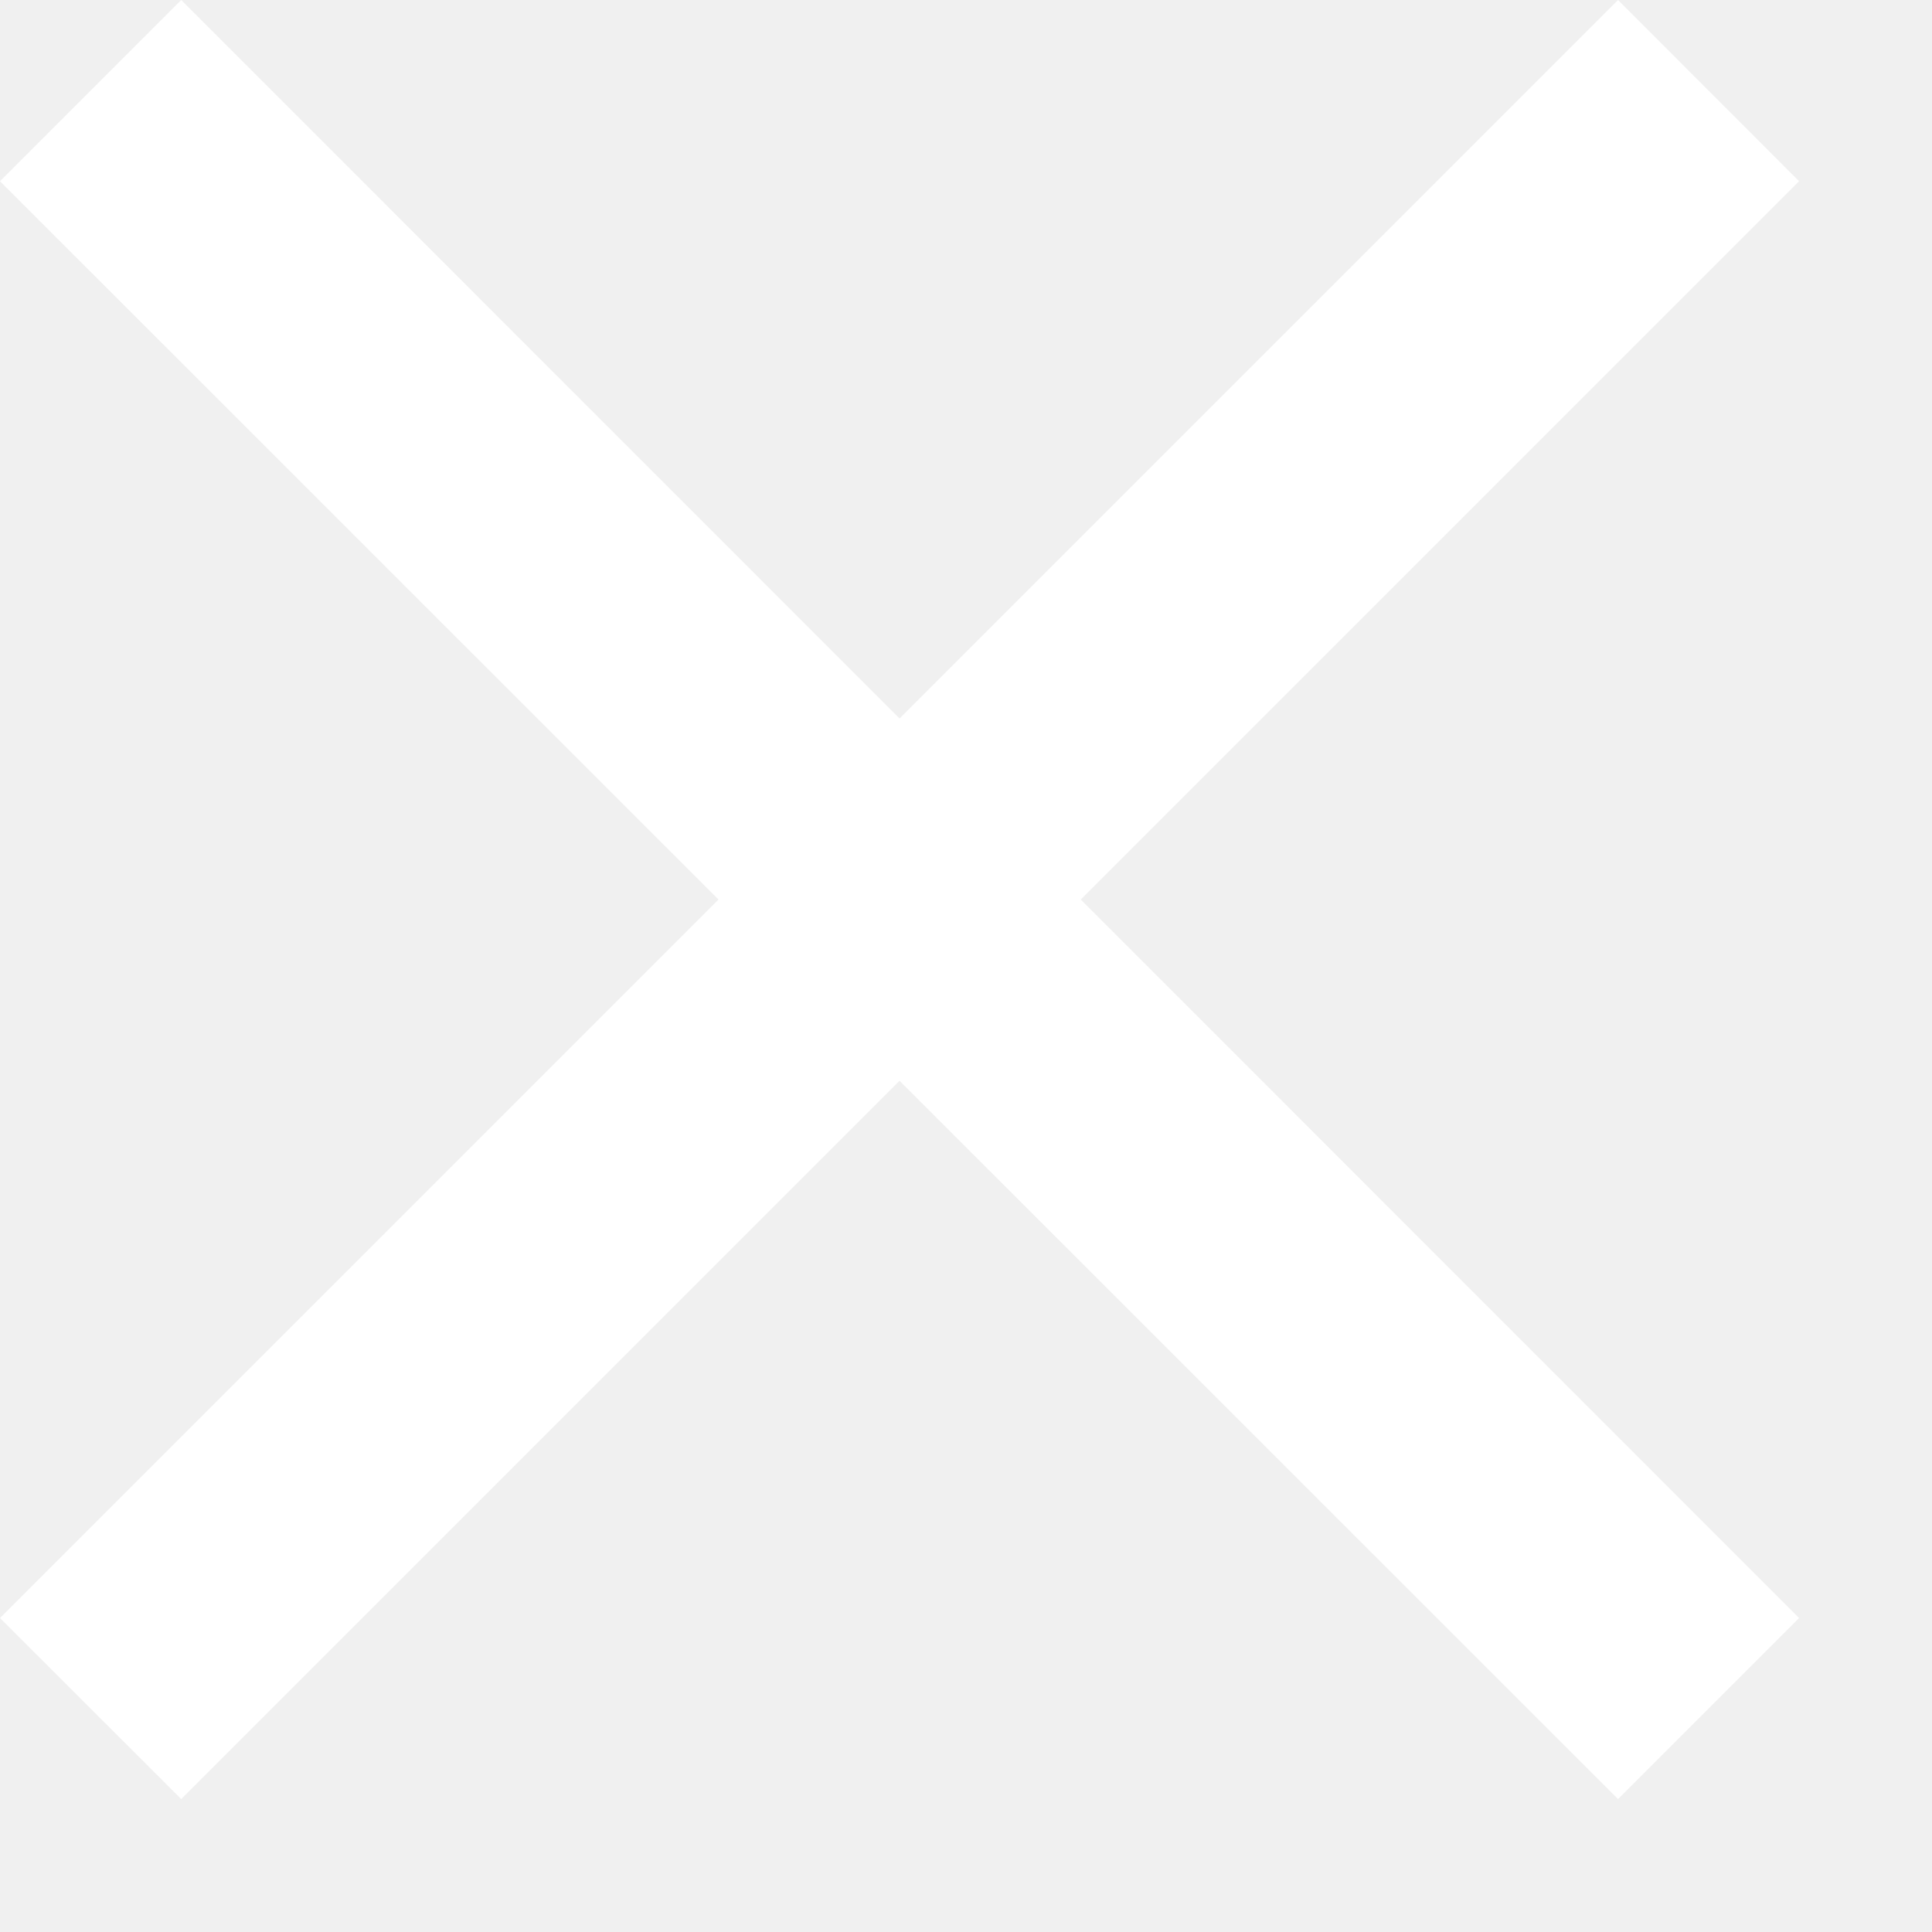
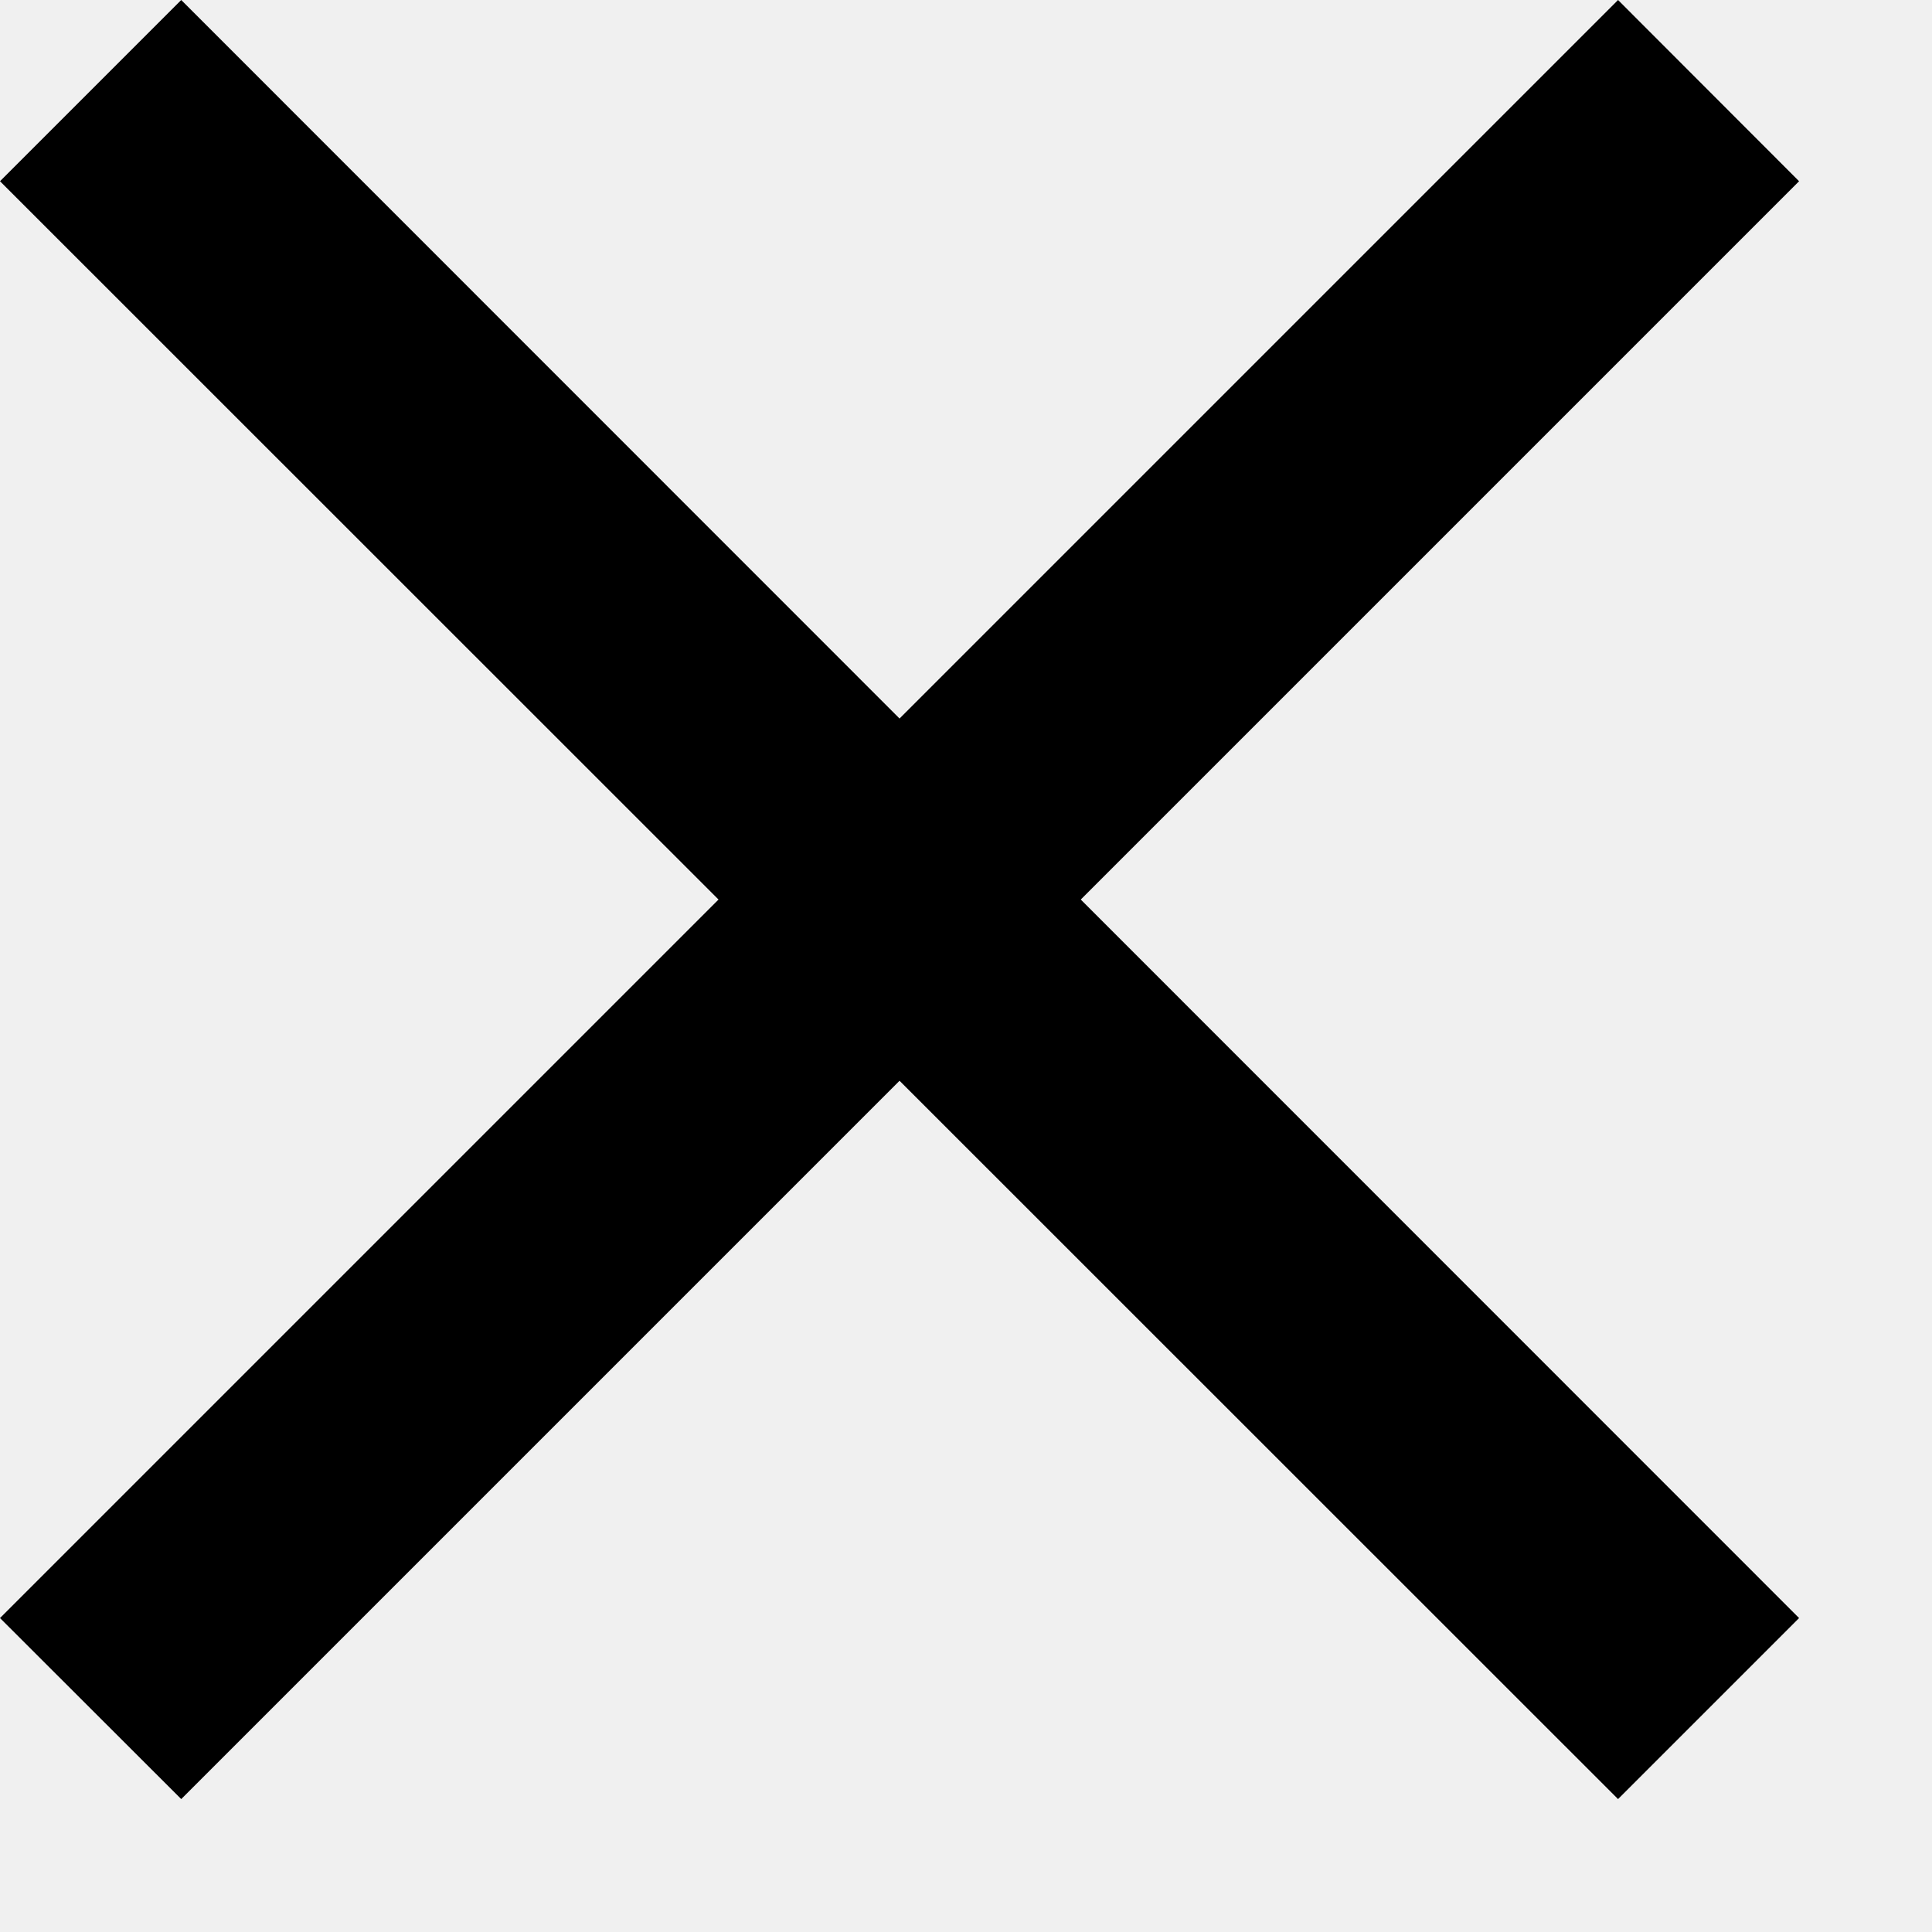
<svg xmlns="http://www.w3.org/2000/svg" width="10" height="10" viewBox="0 0 10 10" fill="none" id="cross">
-   <path d="M9.312 0.938L5.594 4.656L9.312 8.375L8.375 9.312L4.656 5.594L0.938 9.312L0 8.375L3.719 4.656L0 0.938L0.938 0L4.656 3.719L8.375 0L9.312 0.938Z" fill="white" />
+   <path d="M9.312 0.938L5.594 4.656L9.312 8.375L8.375 9.312L4.656 5.594L0.938 9.312L0 8.375L3.719 4.656L0 0.938L0.938 0L4.656 3.719L8.375 0L9.312 0.938Z" fill="currentColor" />
</svg>
